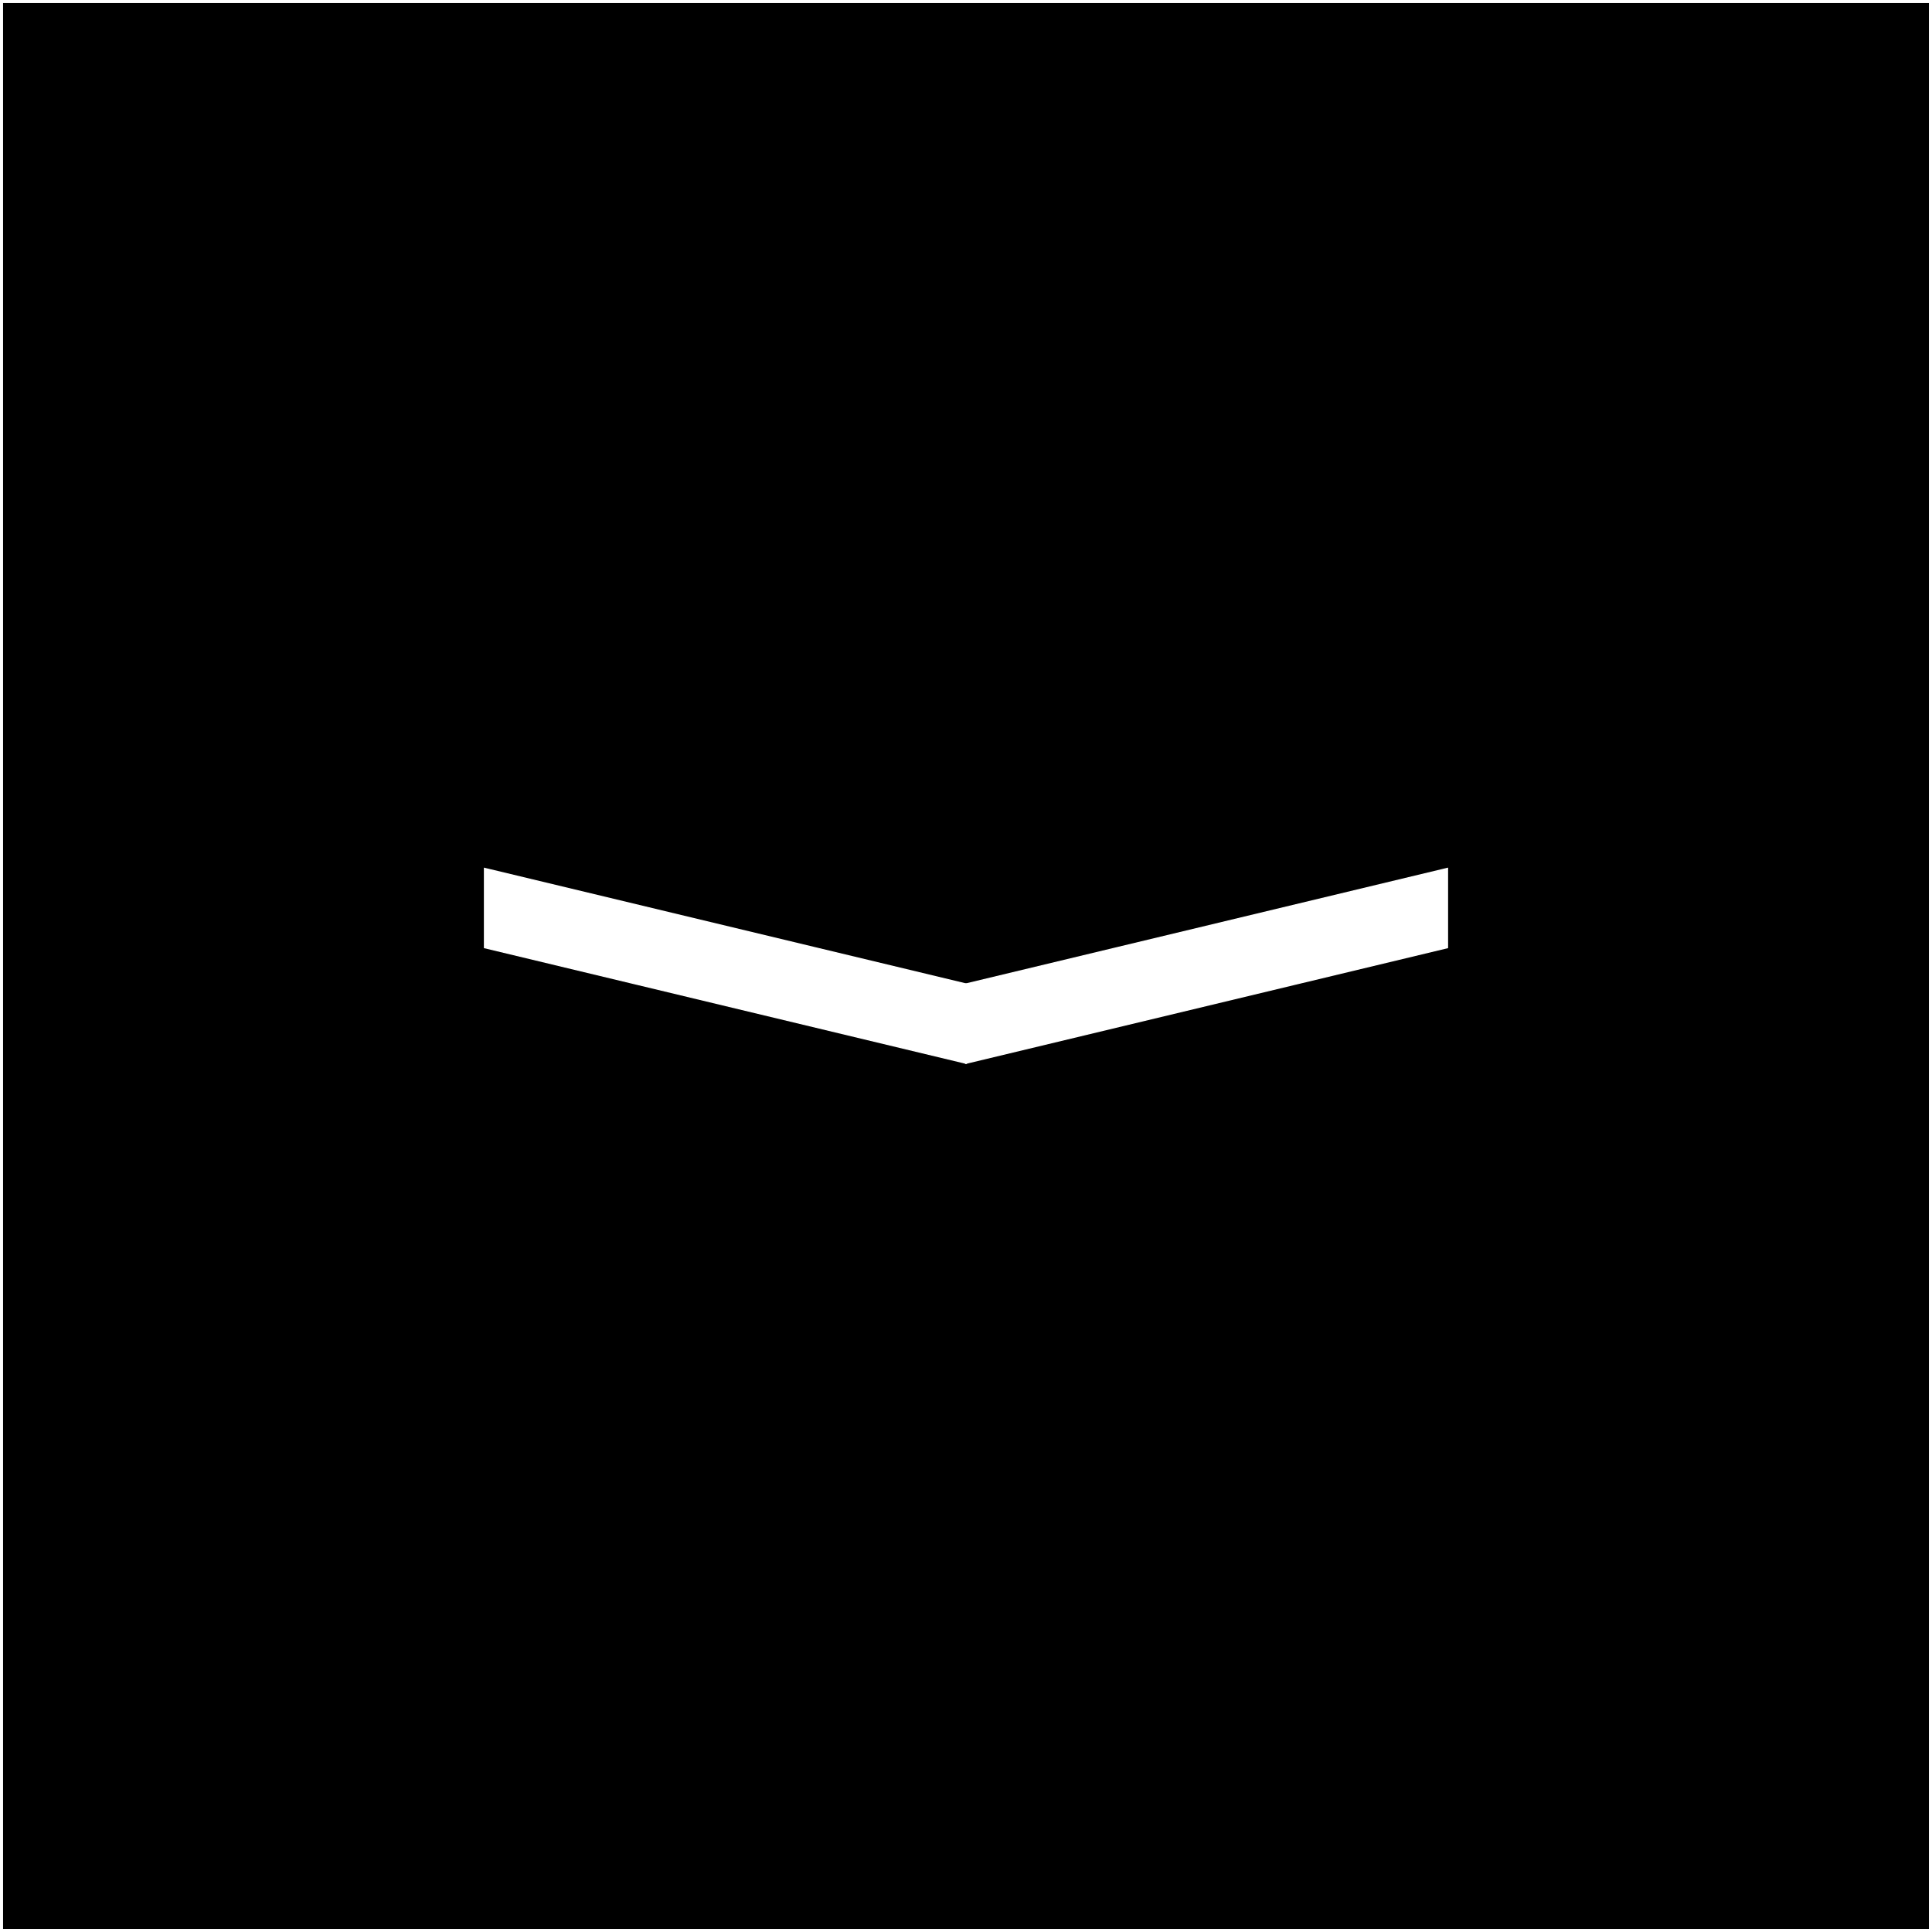
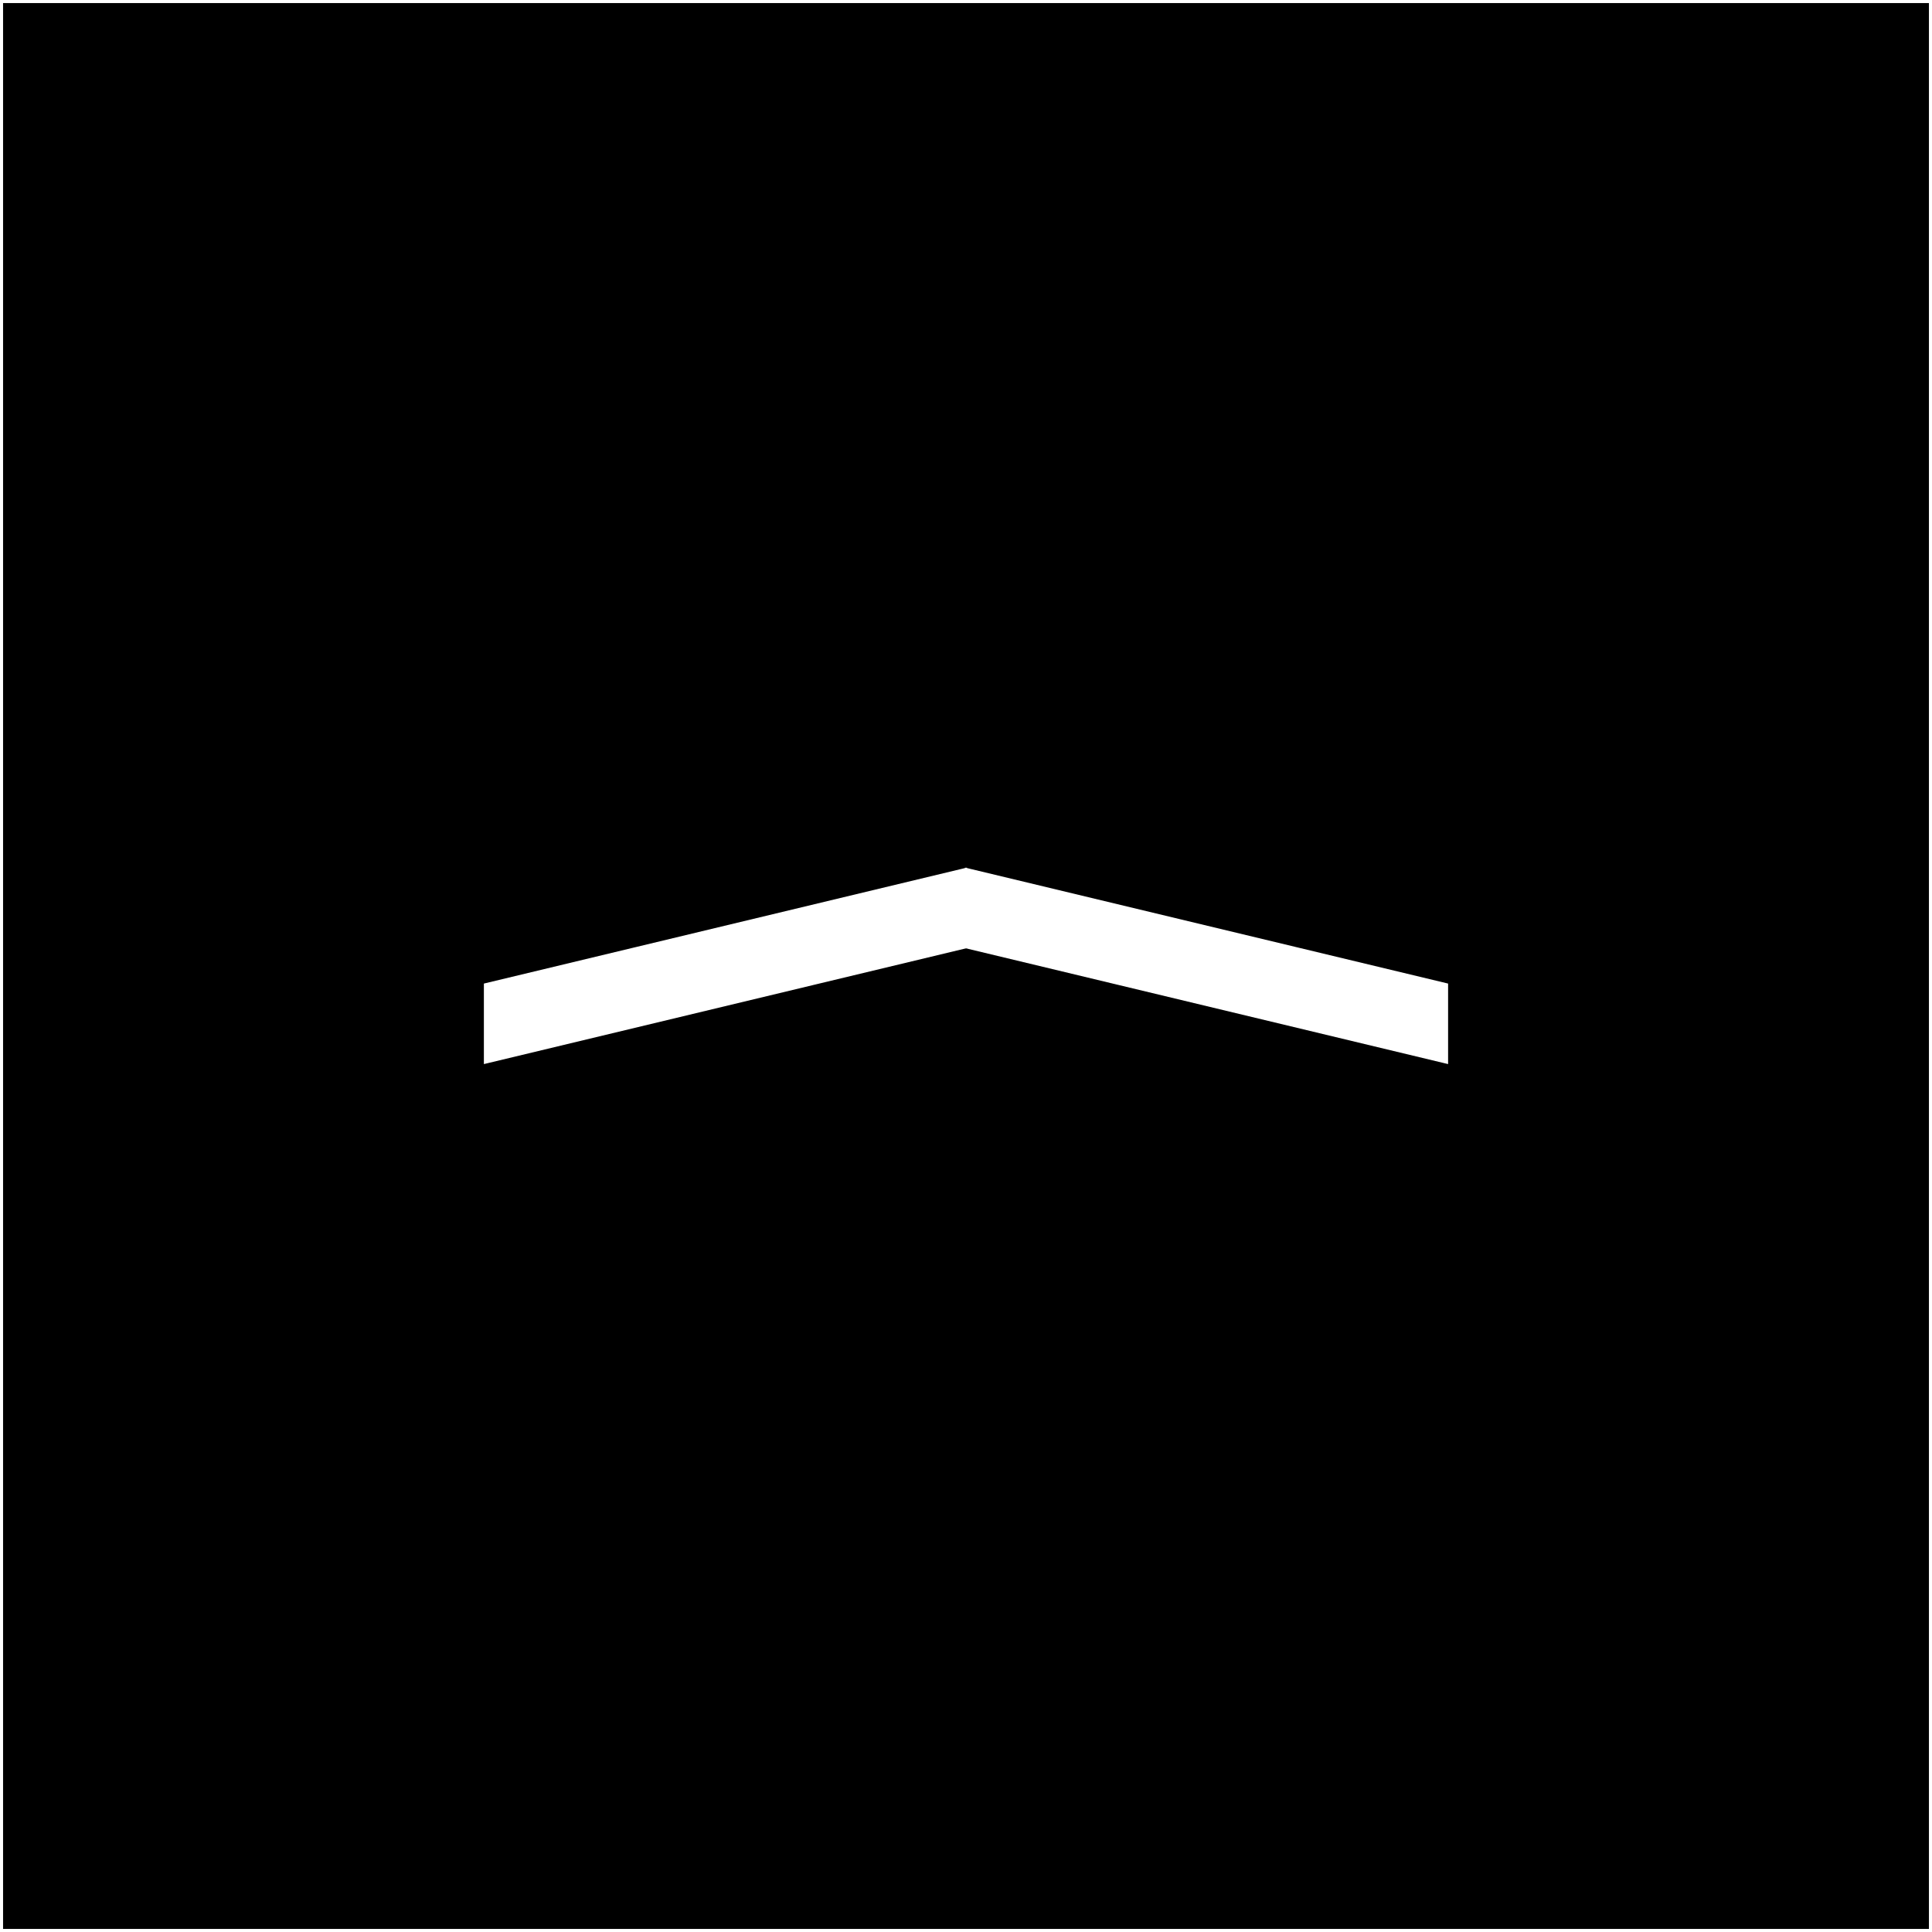
<svg xmlns="http://www.w3.org/2000/svg" width="1080" height="1080" viewBox="0 0 1080 1080" version="1.1" id="svg1">
  <defs id="defs1" />
  <g id="layer1" style="display:inline">
    <rect style="display:inline;fill:#000000;stroke:#ffffff;stroke-width:1.713" id="rect4" width="1078.287" height="1078.287" x="0.856" y="0.856" />
  </g>
-   <g id="layer2">
+   <g id="layer2" transform="rotate(180,539.9955,539.9141)">
    <rect style="fill:#ffffff;stroke:#ffffff;stroke-width:0.649" id="rect1" width="277.014" height="44.36" x="278.511" y="420.383" transform="matrix(0.9723699,0.2334454,0,1,0,0)" />
    <rect style="fill:#ffffff;stroke:#ffffff;stroke-width:0.649" id="rect1-0" width="277.014" height="44.36" x="-832.168" y="679.666" transform="matrix(-0.9723699,0.2334454,0,1,0,0)" />
  </g>
</svg>
